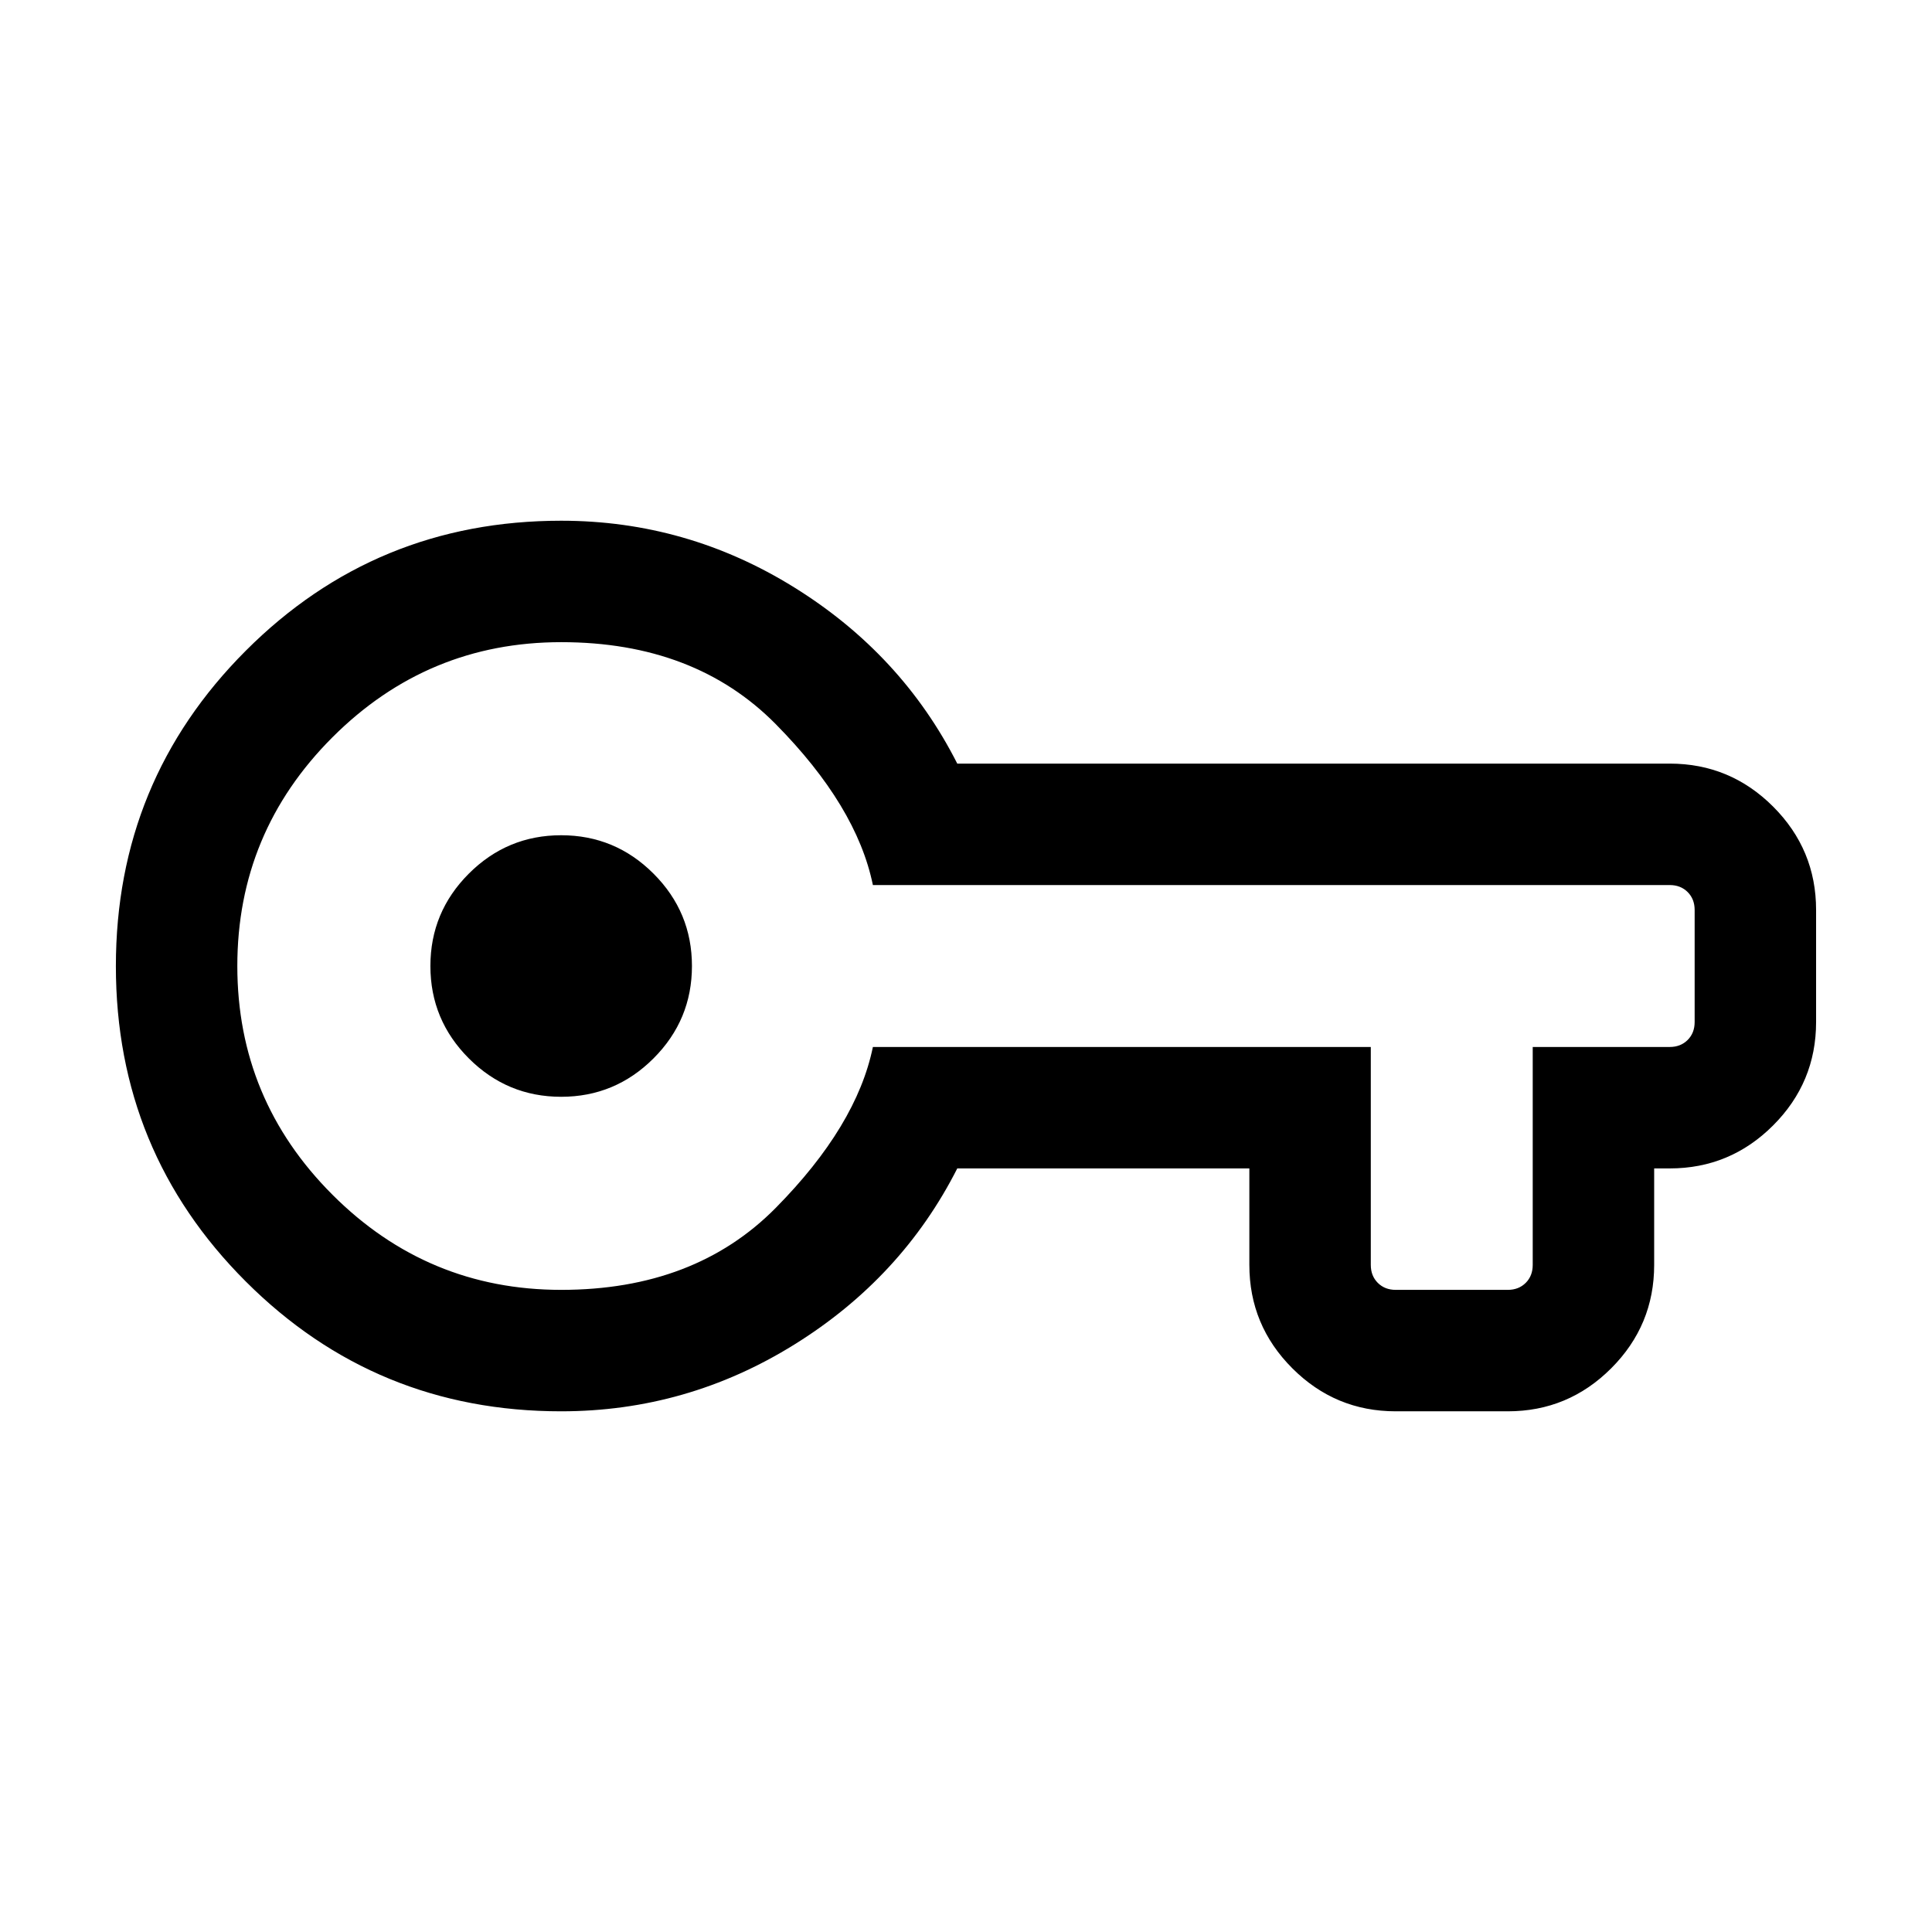
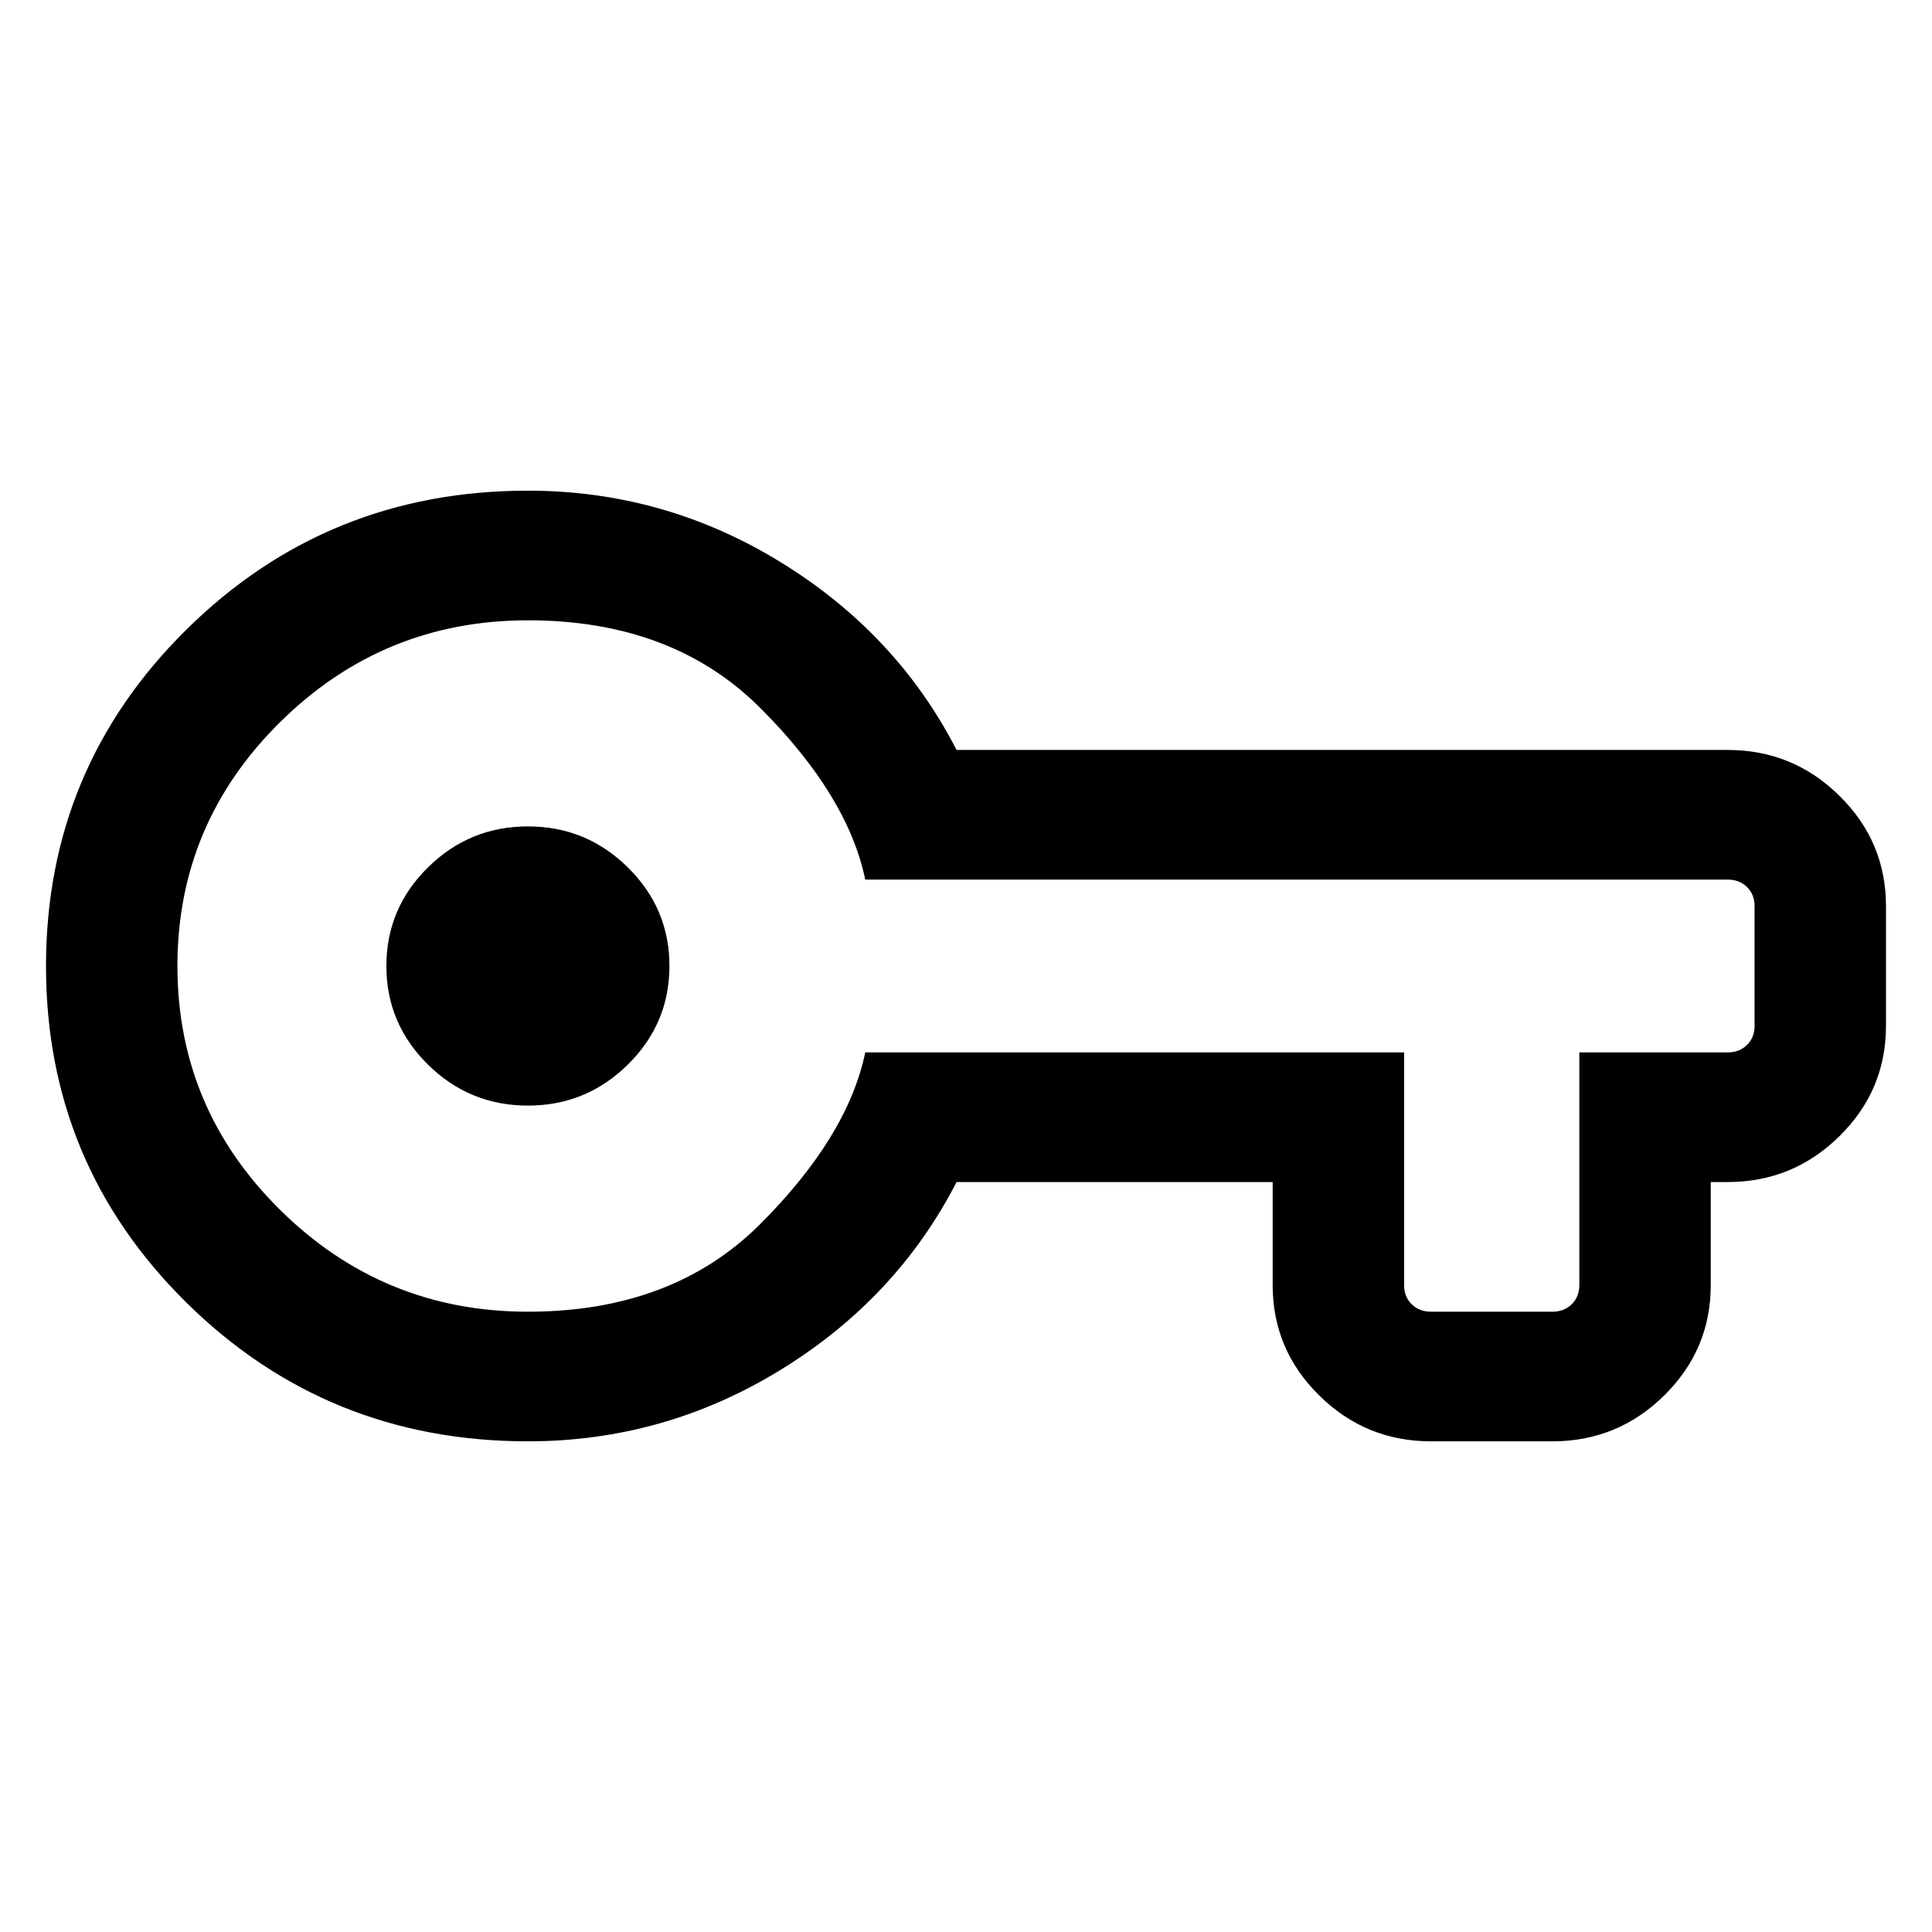
- <svg xmlns="http://www.w3.org/2000/svg" width="126" height="126" viewBox="0.36 0.36 125.28 125.28" fill="none">
-   <path d="M36.749 91.876C28.728 91.876 21.911 89.07 16.297 83.457C10.682 77.845 7.874 71.03 7.874 63.013C7.874 54.995 10.682 48.176 16.297 42.556C21.911 36.936 28.728 34.126 36.749 34.126C42.187 34.126 47.229 35.569 51.873 38.457C56.518 41.344 60.038 45.151 62.434 49.876H108.634C111.244 49.876 113.478 50.805 115.337 52.663C117.195 54.522 118.124 56.756 118.124 59.366V66.635C118.124 69.245 117.195 71.48 115.337 73.338C113.478 75.197 111.244 76.126 108.634 76.126H107.624V82.385C107.624 84.995 106.695 87.23 104.837 89.088C102.978 90.947 100.744 91.876 98.134 91.876H90.865C88.255 91.876 86.02 90.947 84.162 89.088C82.303 87.23 81.374 84.995 81.374 82.385V76.126H62.434C60.038 80.851 56.518 84.657 51.873 87.544C47.229 90.432 42.187 91.876 36.749 91.876ZM36.749 84.001C42.524 84.001 47.162 82.229 50.662 78.685C54.162 75.141 56.262 71.663 56.962 68.251H89.249V82.385C89.249 82.857 89.401 83.244 89.703 83.547C90.006 83.849 90.393 84.001 90.865 84.001H98.134C98.605 84.001 98.992 83.849 99.295 83.547C99.598 83.244 99.749 82.857 99.749 82.385V68.251H108.634C109.105 68.251 109.492 68.099 109.795 67.797C110.098 67.494 110.249 67.107 110.249 66.635V59.366C110.249 58.895 110.098 58.508 109.795 58.205C109.492 57.902 109.105 57.751 108.634 57.751H56.962C56.262 54.338 54.162 50.86 50.662 47.316C47.162 43.773 42.524 42.001 36.749 42.001C30.974 42.001 26.03 44.057 21.918 48.169C17.805 52.282 15.749 57.226 15.749 63.001C15.749 68.776 17.805 73.719 21.918 77.832C26.03 81.945 30.974 84.001 36.749 84.001ZM36.749 71.481C39.081 71.481 41.078 70.65 42.738 68.99C44.399 67.329 45.229 65.333 45.229 63.001C45.229 60.669 44.399 58.672 42.738 57.012C41.078 55.351 39.081 54.521 36.749 54.521C34.417 54.521 32.421 55.351 30.76 57.012C29.1 58.672 28.269 60.669 28.269 63.001C28.269 65.333 29.1 67.329 30.76 68.99C32.421 70.65 34.417 71.481 36.749 71.481Z" fill="black" />
+ <svg xmlns="http://www.w3.org/2000/svg" width="126" height="126" viewBox="0 0 126 126" fill="none">
+   <mask id="mask0_550_1883" style="mask-type:alpha" maskUnits="userSpaceOnUse" x="0" y="0" width="126" height="126">
+     <rect width="126" height="126" fill="#D9D9D9" />
+   </mask>
+   <g mask="url(#mask0_550_1883)">
+     <path d="M34.429 94C25.698 94 18.278 90.987 12.167 84.962C6.056 78.937 3 71.62 3 63.013C3 54.405 6.056 47.084 12.167 41.051C18.278 35.017 25.698 32 34.429 32C40.348 32 45.835 33.55 50.89 36.65C55.945 39.75 59.777 43.836 62.384 48.909H112.67C115.511 48.909 117.943 49.907 119.966 51.902C121.989 53.897 123 56.296 123 59.098V66.902C123 69.704 121.989 72.103 119.966 74.098C117.943 76.093 115.511 77.091 112.67 77.091H111.571V83.811C111.571 86.613 110.56 89.012 108.537 91.007C106.514 93.002 104.082 94 101.241 94H93.33C90.489 94 88.057 93.002 86.034 91.007C84.011 89.012 83 86.613 83 83.811V77.091H62.384C59.777 82.164 55.945 86.25 50.89 89.35C45.835 92.45 40.348 94 34.429 94ZM34.429 85.546C40.714 85.546 45.762 83.643 49.571 79.839C53.381 76.034 55.667 72.3 56.429 68.636H91.571V83.811C91.571 84.317 91.736 84.733 92.066 85.058C92.395 85.383 92.817 85.546 93.33 85.546H101.241C101.755 85.546 102.176 85.383 102.506 85.058C102.835 84.733 103 84.317 103 83.811V68.636H112.67C113.183 68.636 113.605 68.474 113.934 68.149C114.264 67.824 114.429 67.408 114.429 66.902V59.098C114.429 58.592 114.264 58.176 113.934 57.851C113.605 57.526 113.183 57.364 112.67 57.364H56.429C55.667 53.7 53.381 49.966 49.571 46.161C45.762 42.357 40.714 40.455 34.429 40.455C28.143 40.455 22.762 42.662 18.286 47.077C13.809 51.492 11.571 56.8 11.571 63C11.571 69.2 13.809 74.508 18.286 78.923C22.762 83.338 28.143 85.546 34.429 85.546ZM34.429 72.104C36.967 72.104 39.139 71.213 40.947 69.43C42.755 67.647 43.659 65.504 43.659 63C43.659 60.496 42.755 58.353 40.947 56.57C39.139 54.787 36.967 53.896 34.429 53.896C31.89 53.896 29.718 54.787 27.91 56.57C26.102 58.353 25.199 60.496 25.199 63C25.199 65.504 26.102 67.647 27.91 69.43C29.718 71.213 31.89 72.104 34.429 72.104Z" fill="black" />
+   </g>
</svg>
